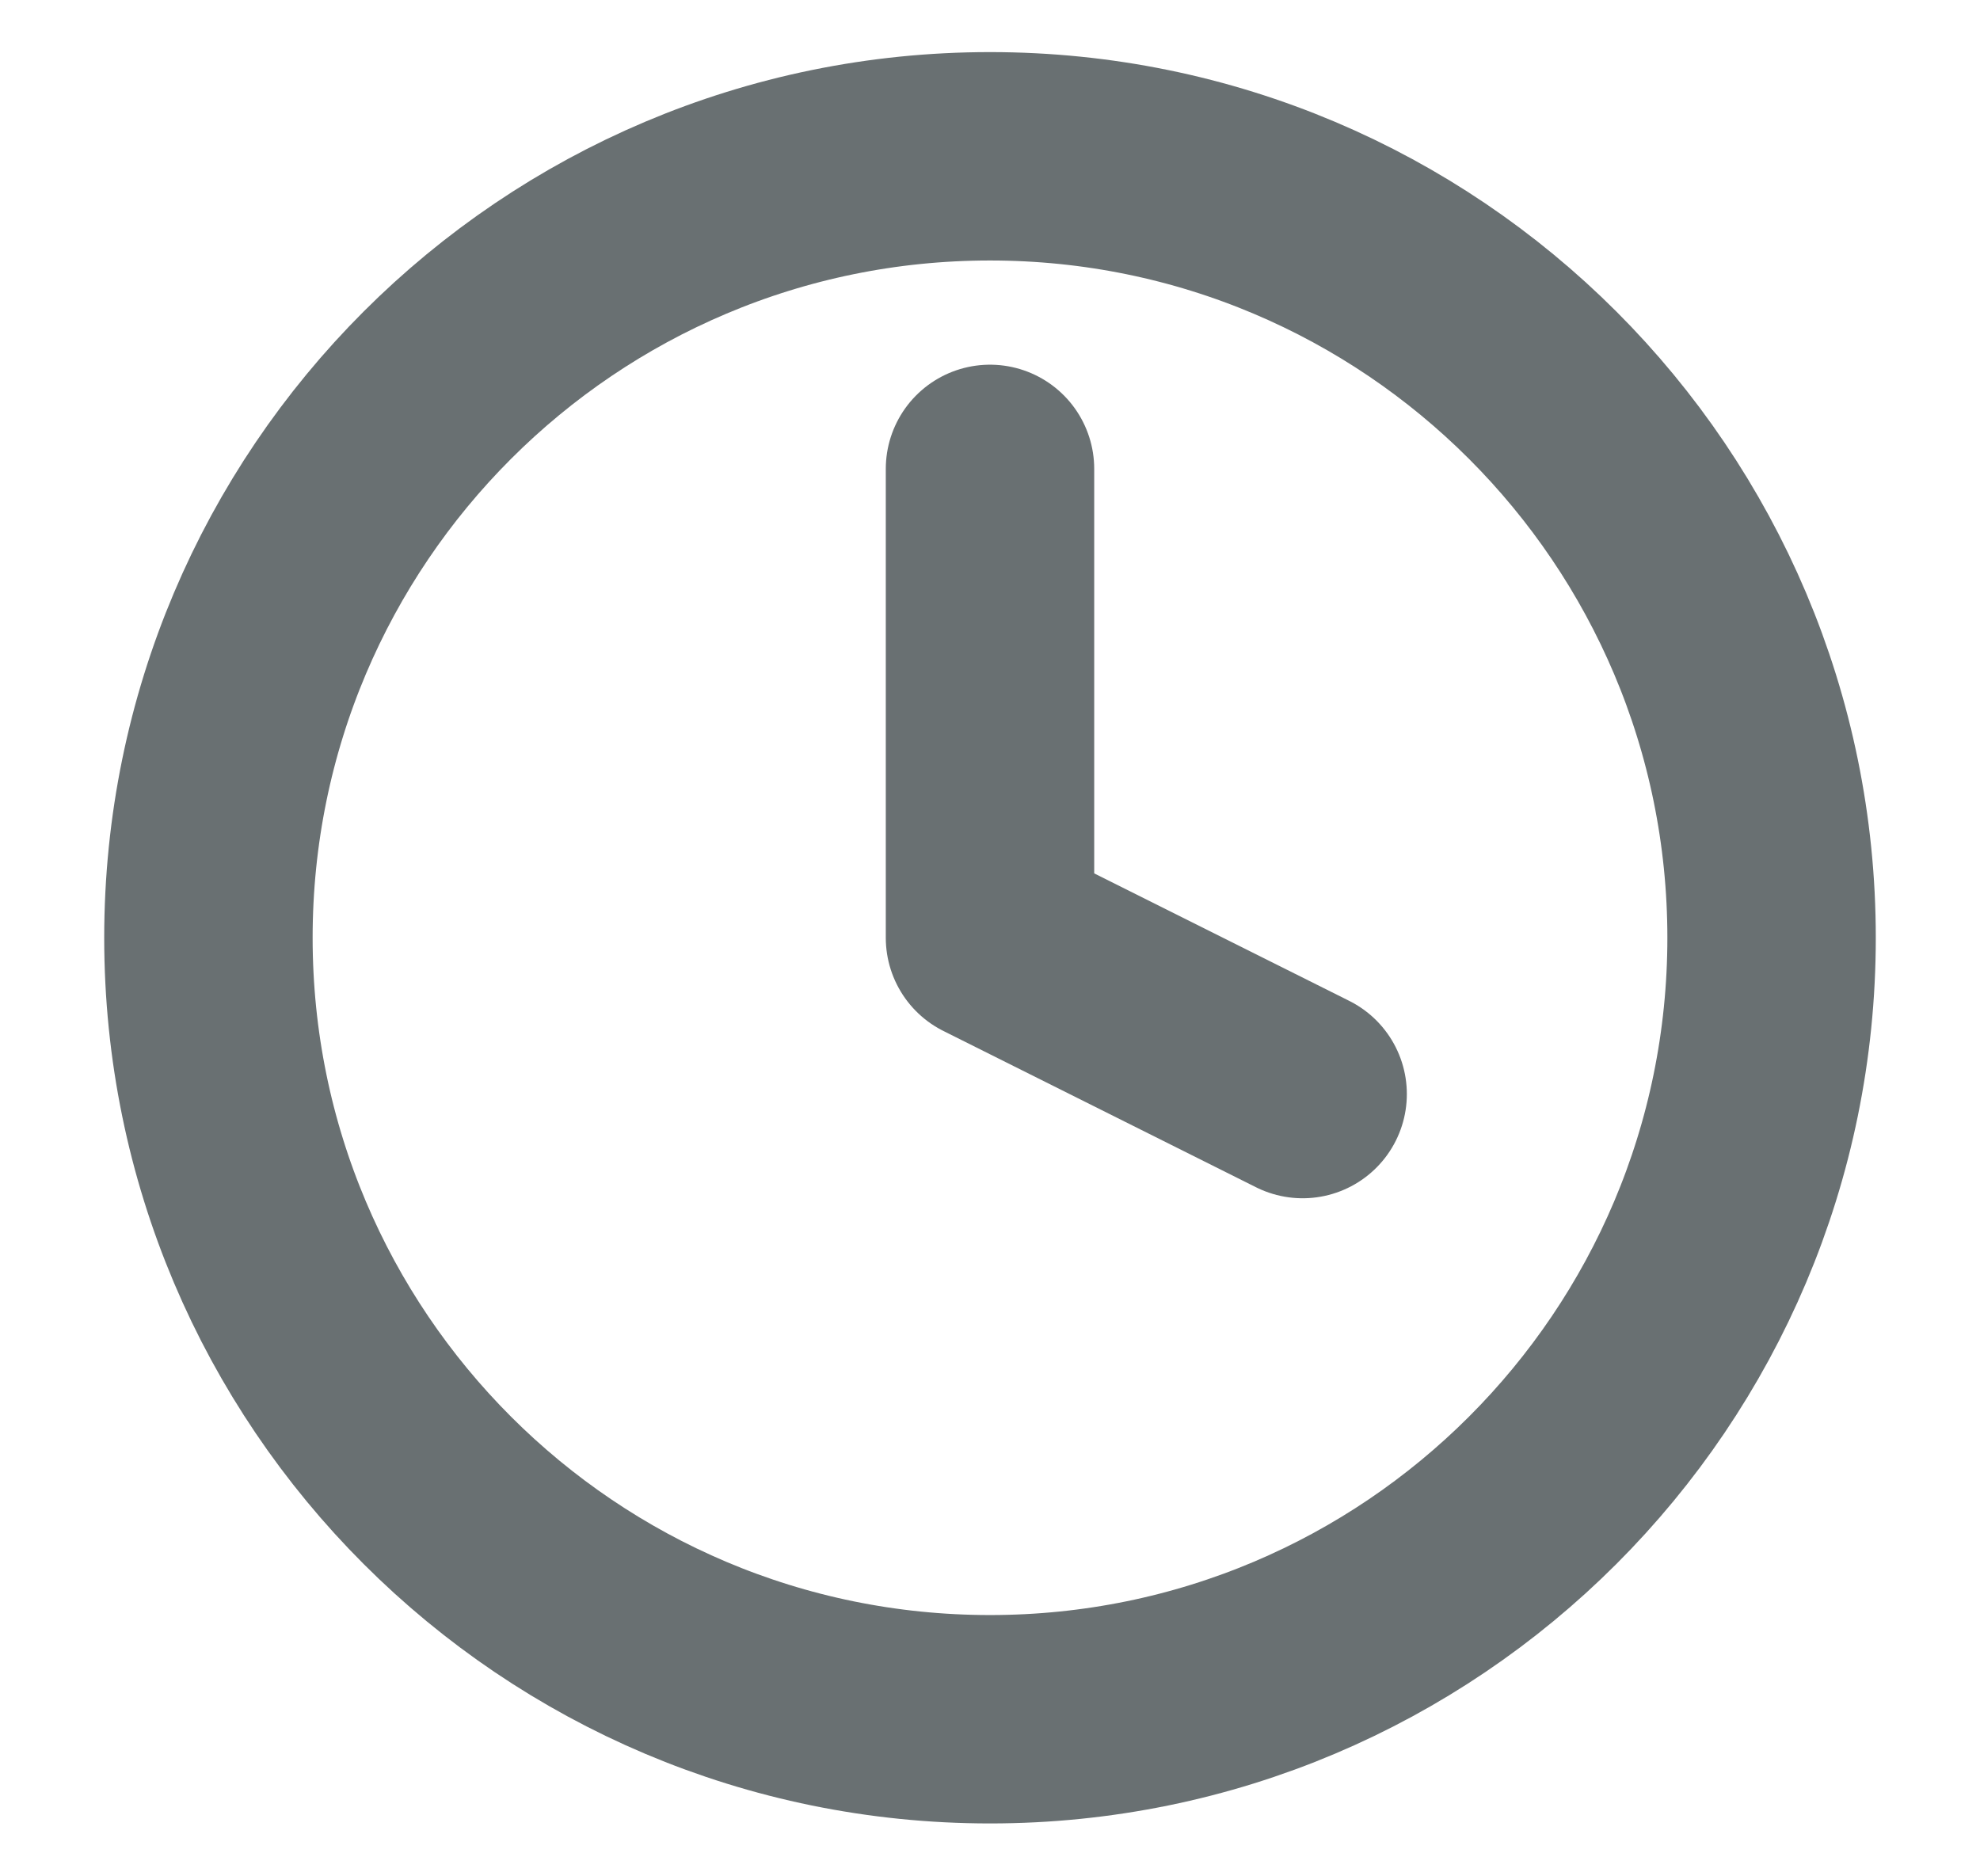
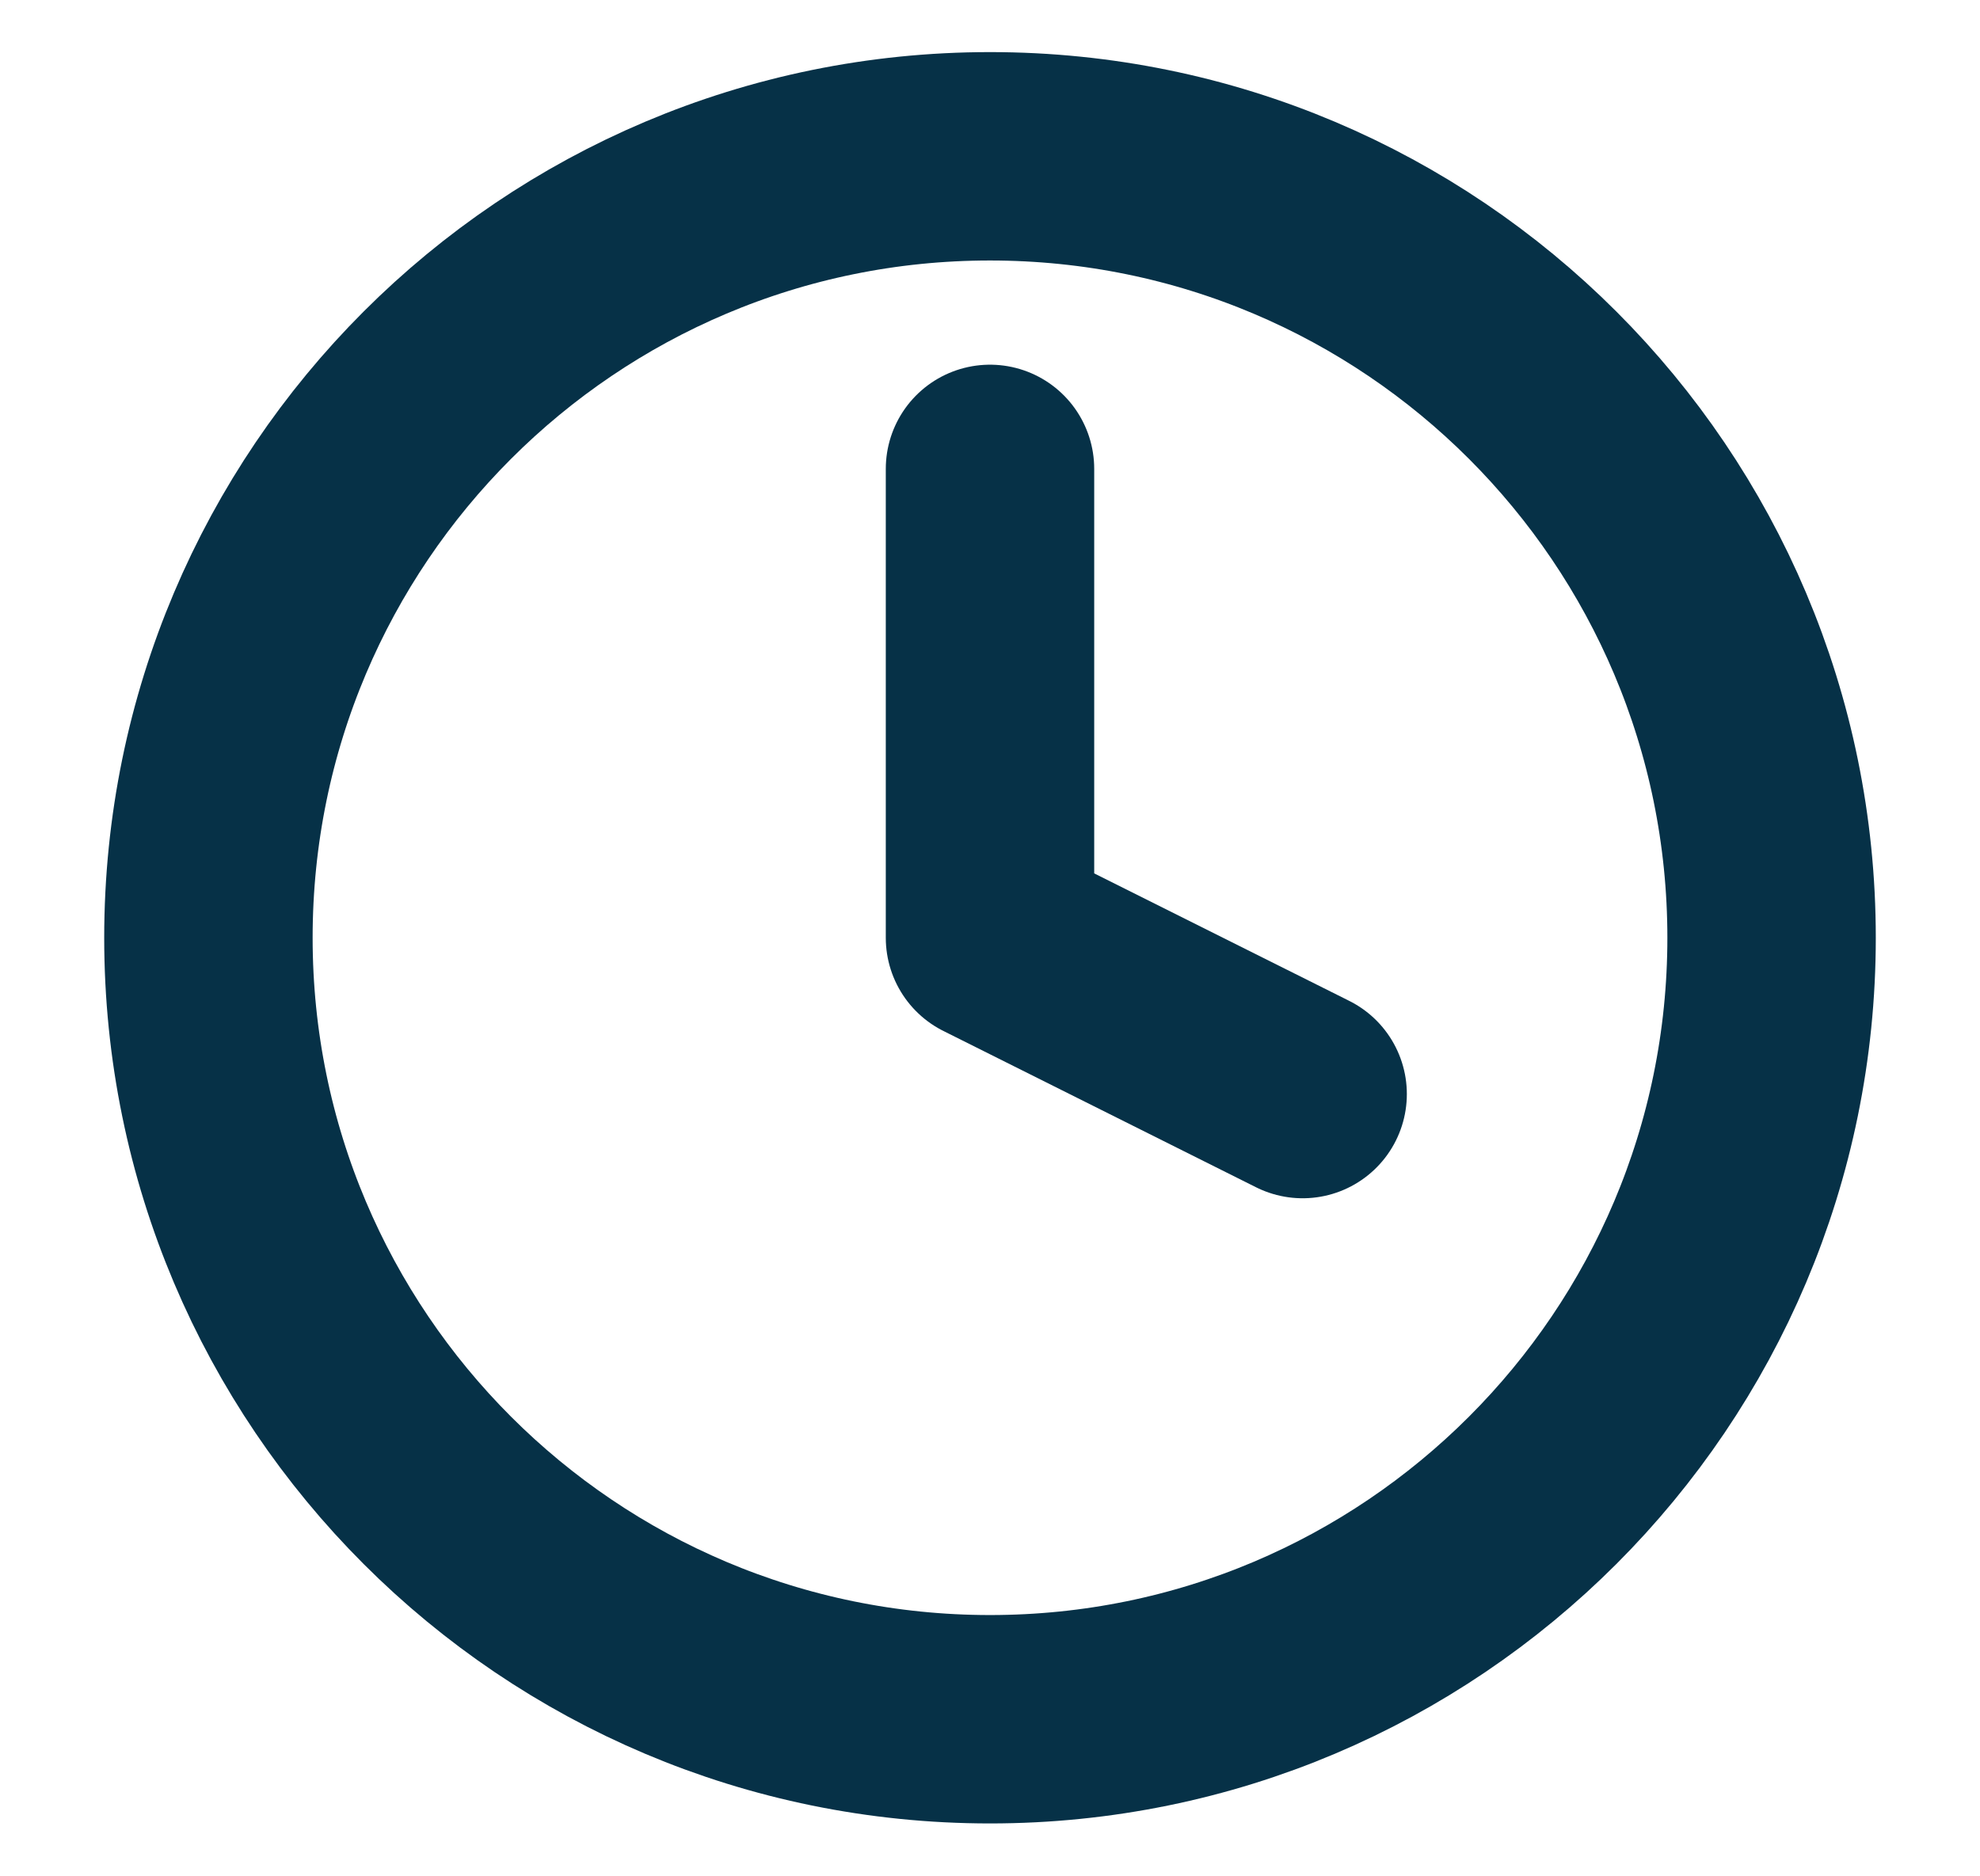
<svg xmlns="http://www.w3.org/2000/svg" width="19" height="18" viewBox="0 0 19 18" fill="none">
-   <path d="M9.5 16.5C13.642 16.5 17 13.142 17 9C17 4.858 13.642 1.5 9.5 1.5C5.358 1.5 2 4.858 2 9C2 13.142 5.358 16.5 9.5 16.5Z" stroke="#697072" stroke-width="2" stroke-linecap="round" stroke-linejoin="round" />
-   <path d="M9.5 4.5V9L12.5 10.5" stroke="#697072" stroke-width="2" stroke-linecap="round" stroke-linejoin="round" />
+   <path d="M9.5 16.5C13.642 16.5 17 13.142 17 9C17 4.858 13.642 1.5 9.5 1.5C5.358 1.5 2 4.858 2 9C2 13.142 5.358 16.5 9.5 16.5Z" stroke="#063147" stroke-width="2" stroke-linecap="round" stroke-linejoin="round" />
+   <path d="M9.5 4.5V9L12.5 10.5" stroke="#063147" stroke-width="2" stroke-linecap="round" stroke-linejoin="round" />
</svg>
